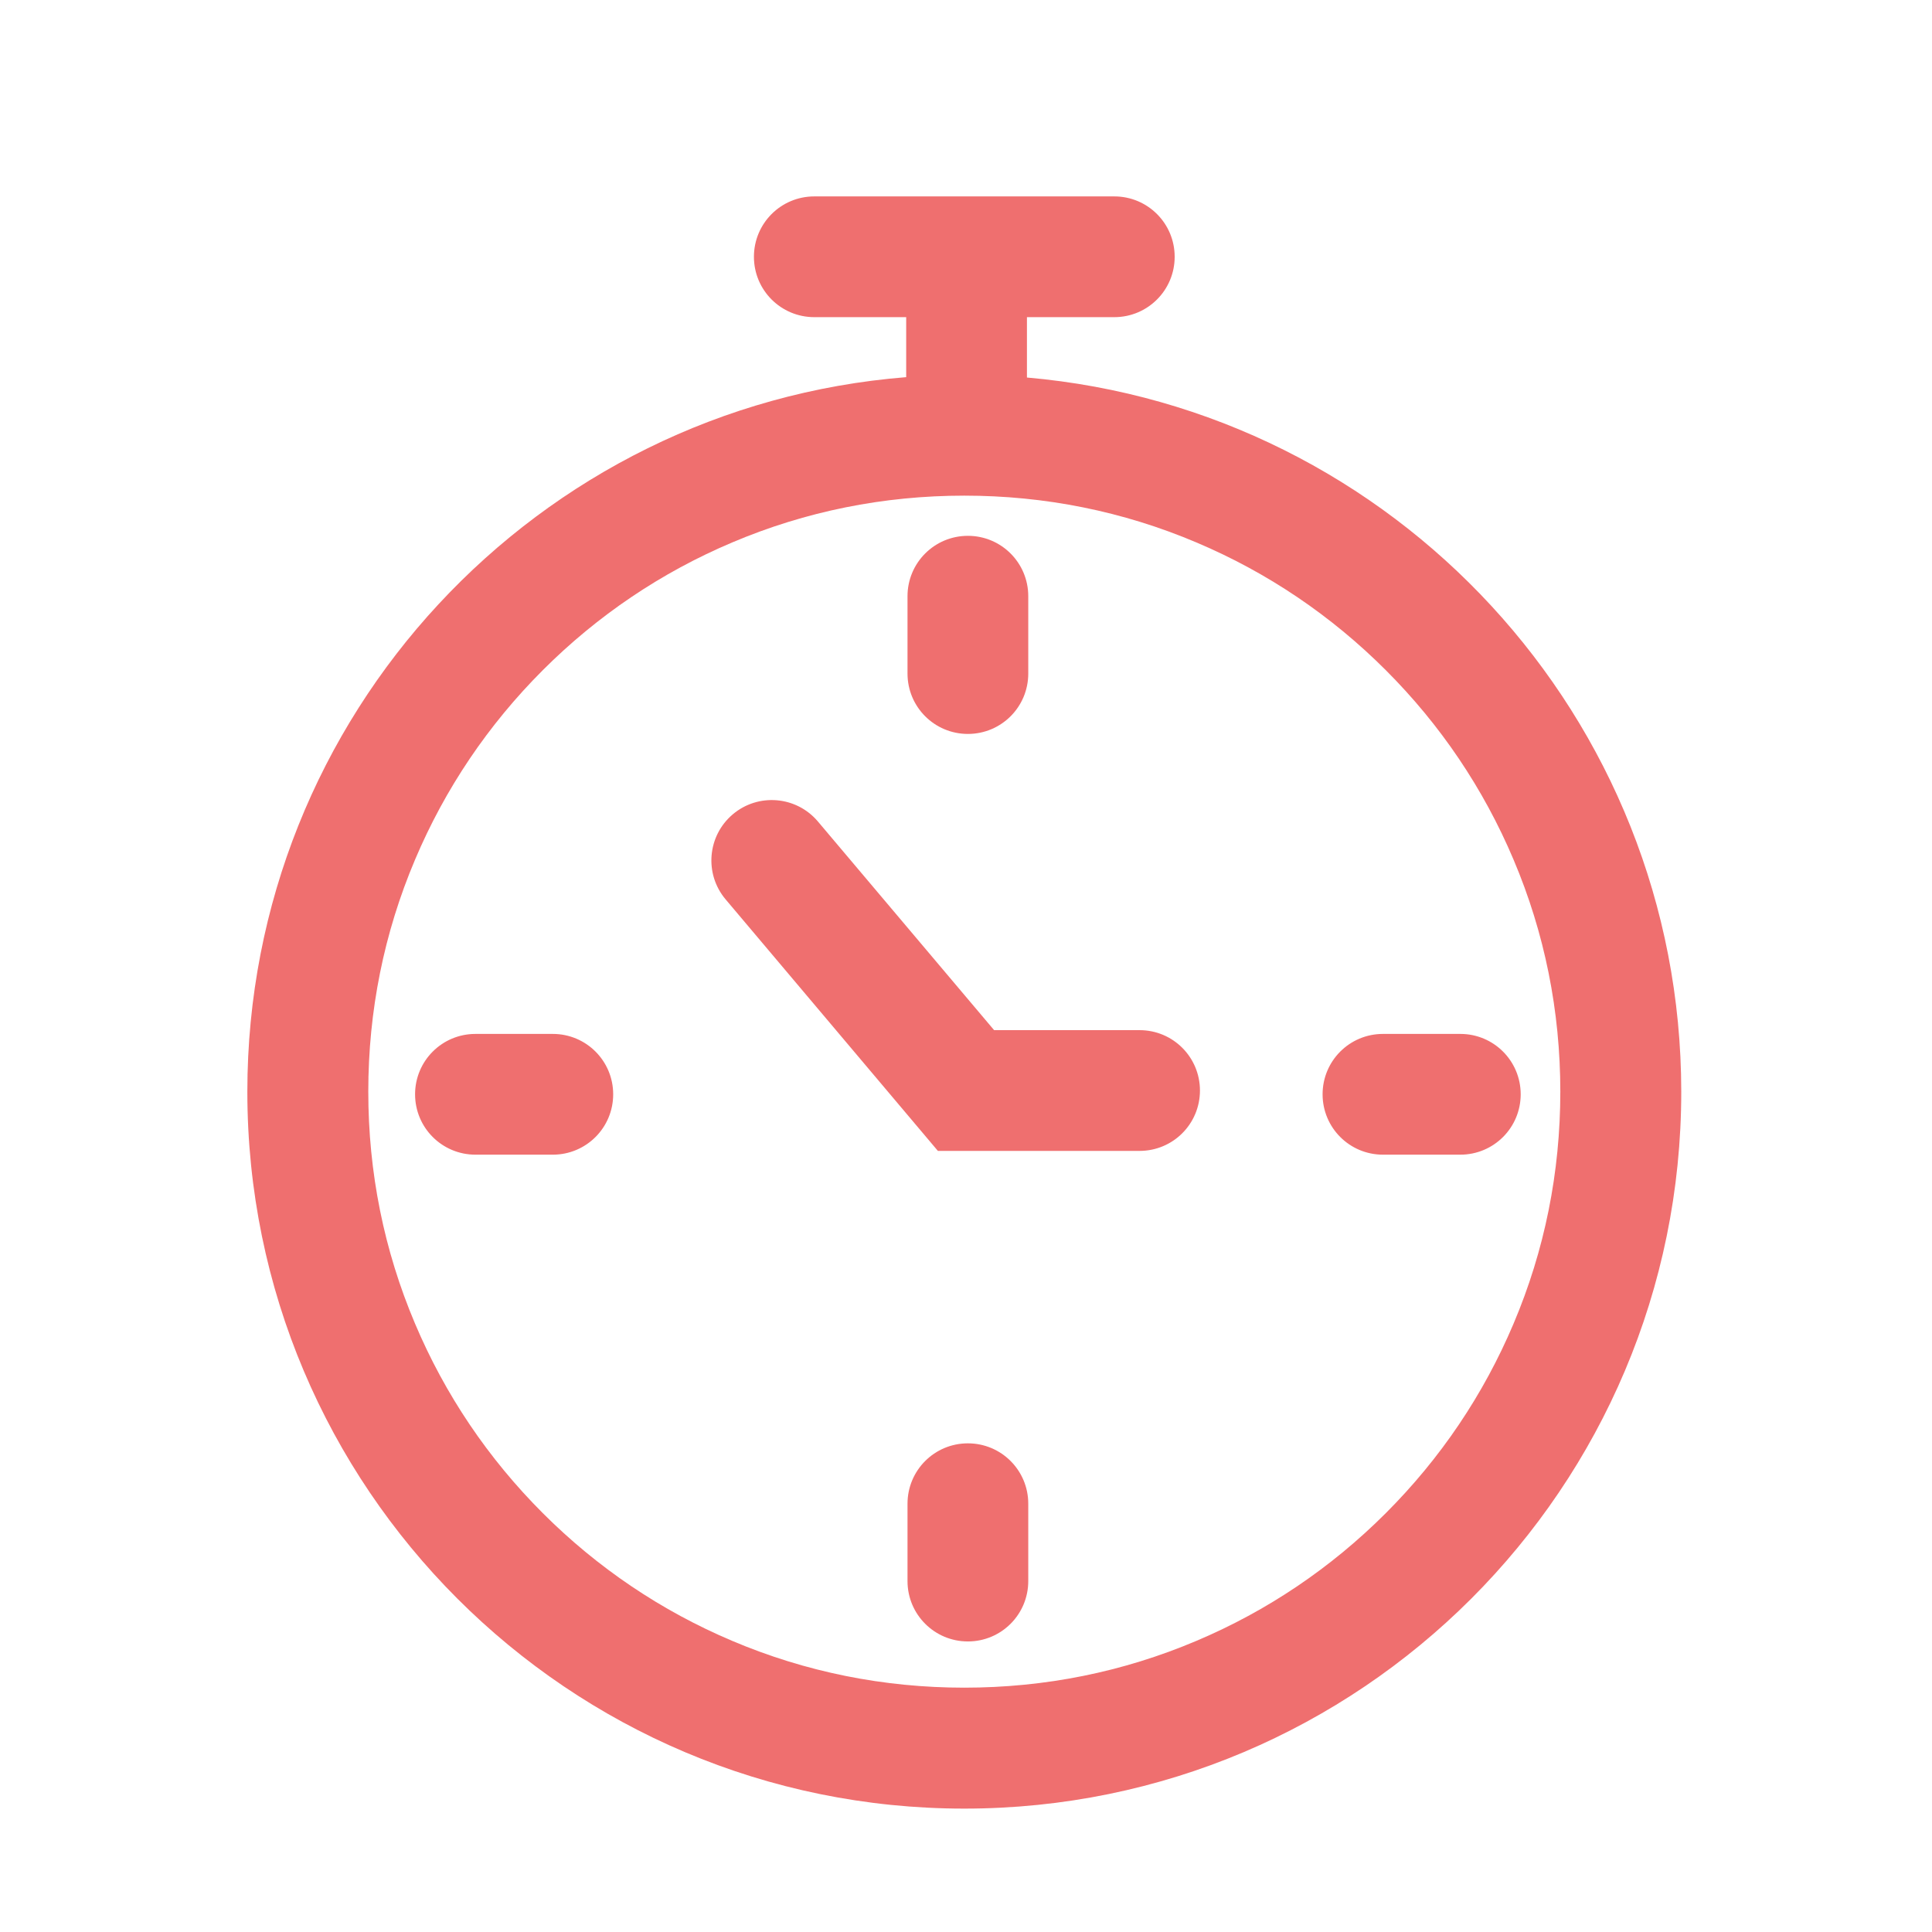
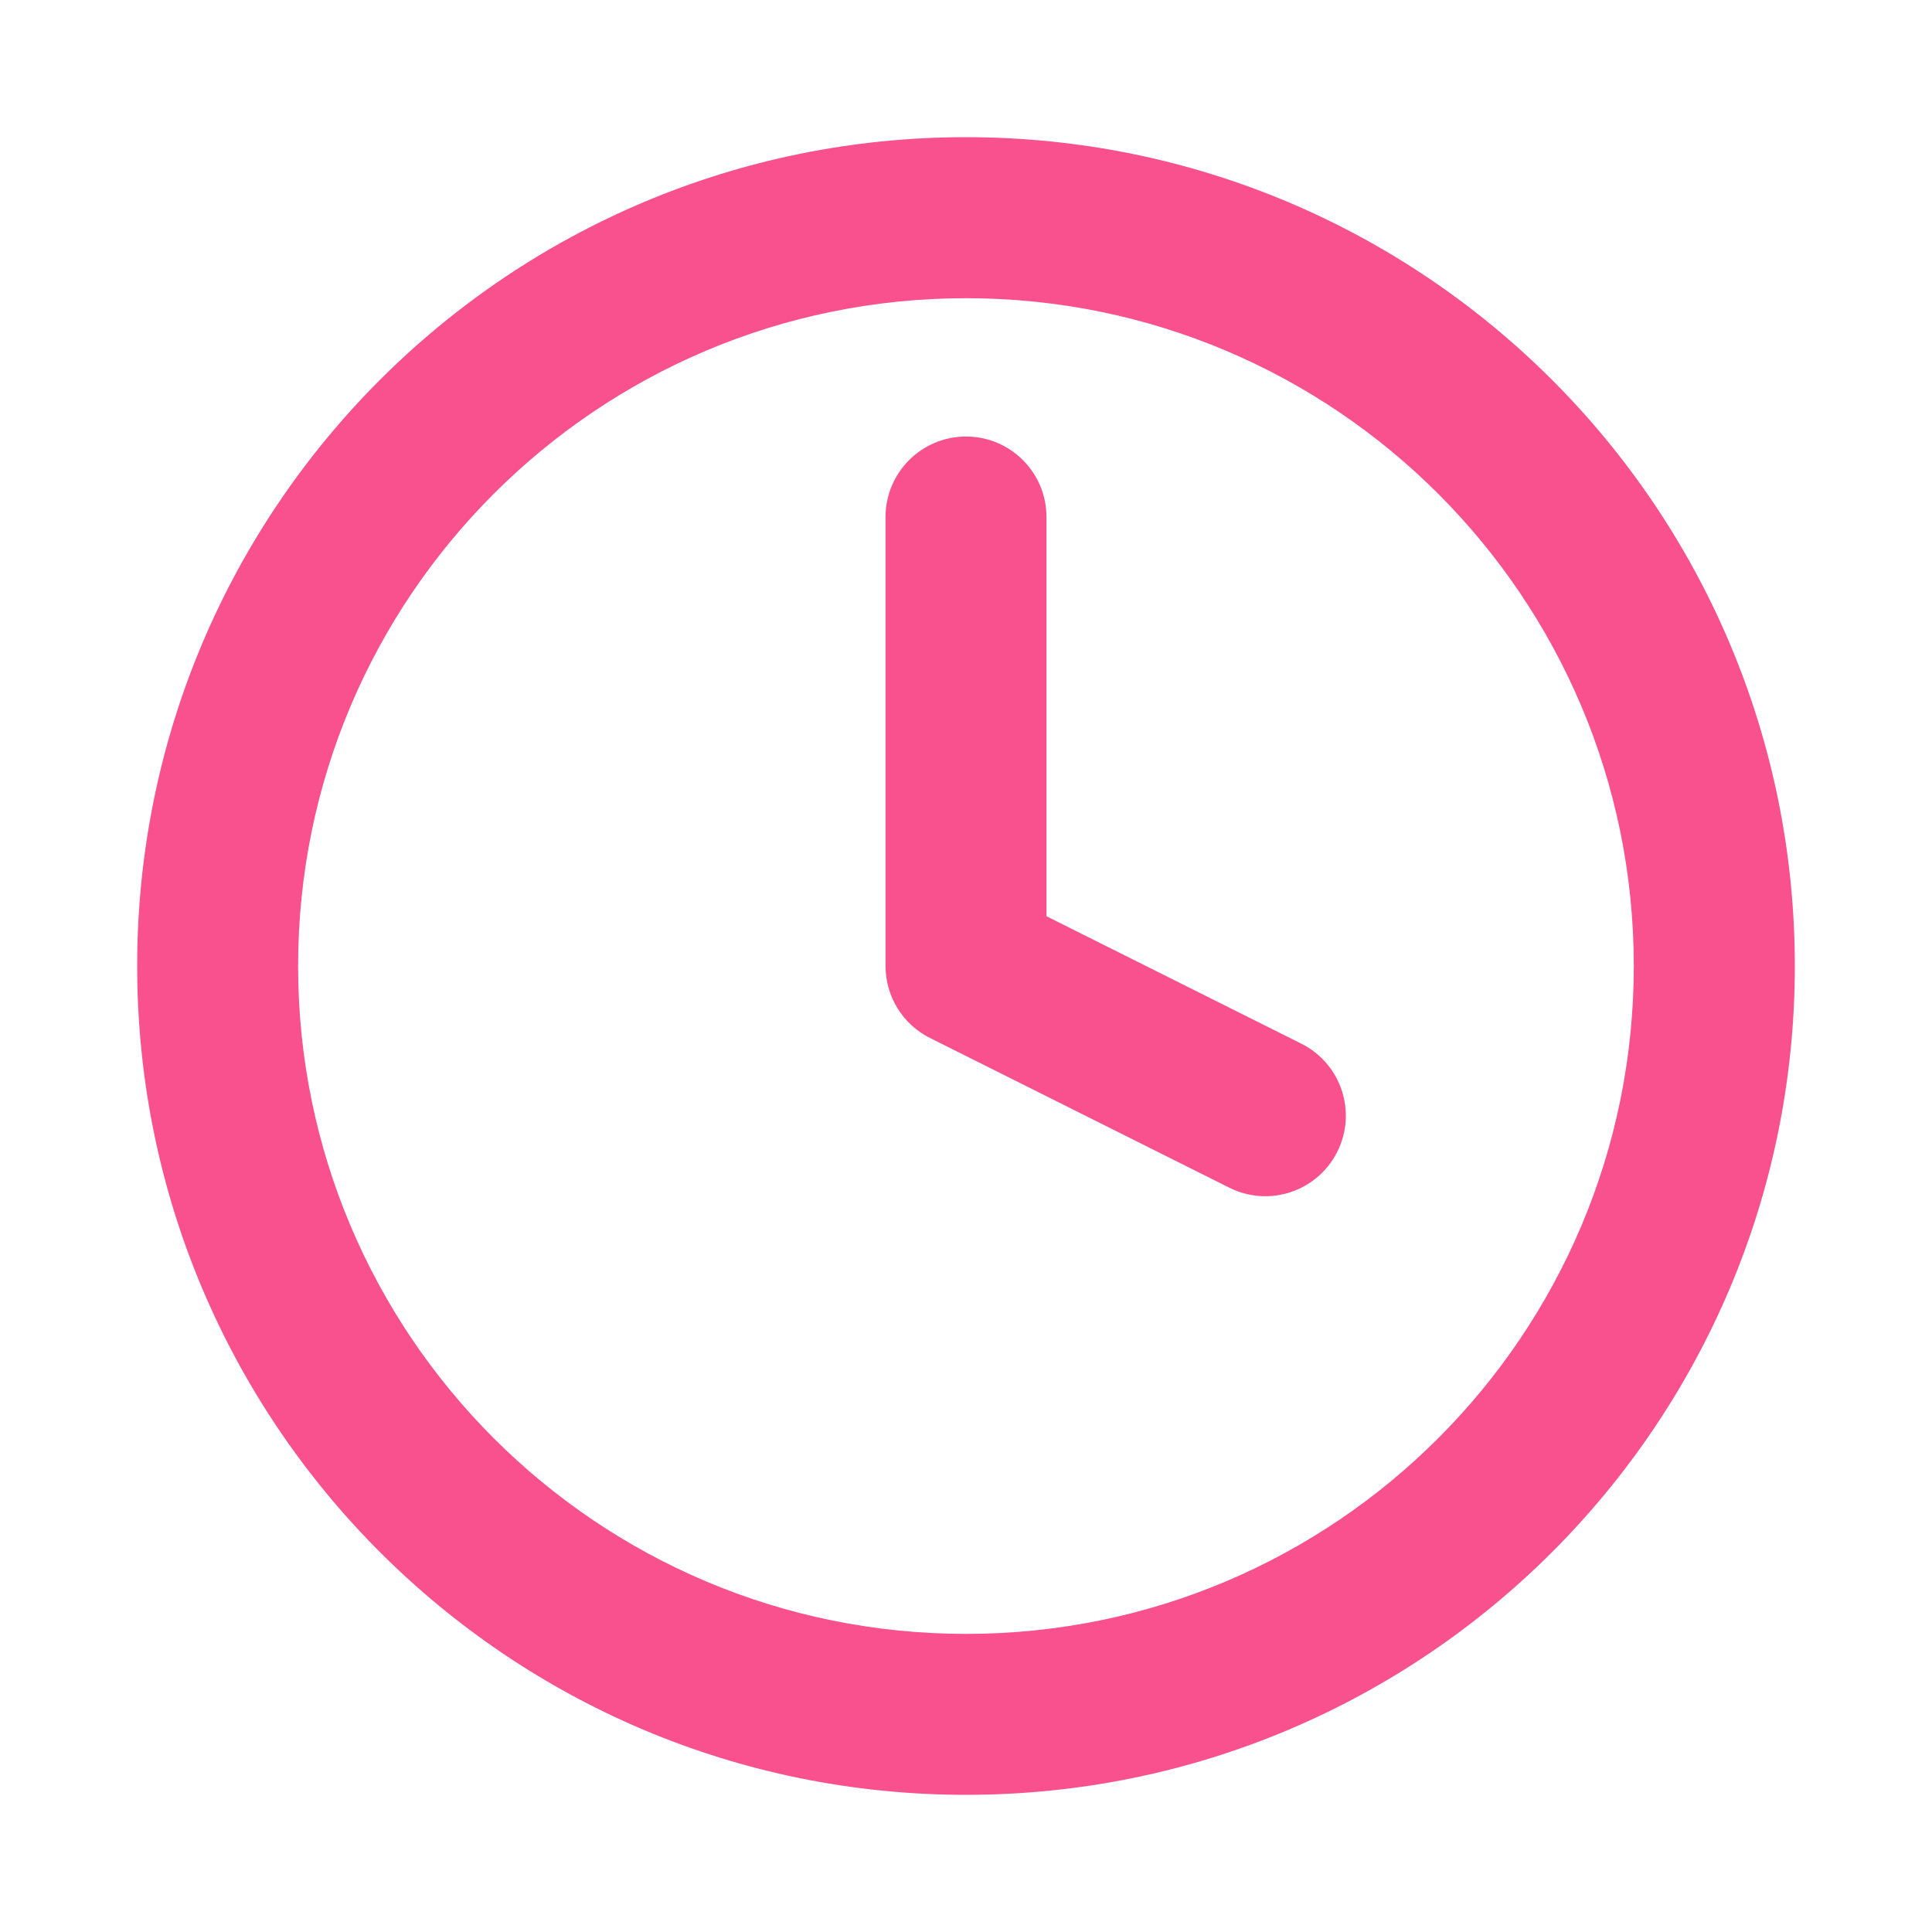
- <svg xmlns="http://www.w3.org/2000/svg" t="1713511518776" class="icon" viewBox="0 0 1024 1024" version="1.1" p-id="1498" width="128" height="128">
-   <path d="M544.3 200.1v-32h46.3c17.7 0 32-14.3 32-32s-14.3-32-32-32h-159c-17.7 0-32 14.3-32 32s14.3 32 32 32h48.7v31.8c-195.5 15.6-349.2 179.2-349.2 378.7 0 209.8 170.1 380 380 380s380-170.1 380-380C891 380 738.6 217 544.3 200.1zM734.5 802c-29 29-62.8 51.8-100.4 67.7-38.9 16.5-80.3 24.8-123 24.8s-84.1-8.3-123-24.8c-37.6-15.9-71.4-38.7-100.4-67.7s-51.8-62.8-67.7-100.4c-16.5-38.9-24.8-80.3-24.8-123s8.3-84.1 24.8-123c15.9-37.6 38.7-71.4 67.7-100.4s62.8-51.8 100.4-67.7c38.9-16.5 80.3-24.8 123-24.8s84.1 8.3 123 24.8c37.6 15.9 71.4 38.7 100.4 67.7s51.8 62.8 67.7 100.4c16.5 38.9 24.8 80.3 24.8 123s-8.3 84.1-24.8 123c-15.9 37.6-38.7 71.4-67.7 100.4z" fill="#EF6F6F" p-id="1499" />
-   <path d="M293 548h-41c-17.7 0-32 14.3-32 32s14.3 32 32 32h41c17.7 0 32-14.3 32-32s-14.3-32-32-32zM774 548h-41c-17.7 0-32 14.3-32 32s14.3 32 32 32h41c17.7 0 32-14.3 32-32s-14.3-32-32-32zM513 389c17.7 0 32-14.3 32-32v-41c0-17.7-14.3-32-32-32s-32 14.3-32 32v41c0 17.7 14.3 32 32 32zM513 765c-17.7 0-32 14.3-32 32v41c0 17.7 14.3 32 32 32s32-14.3 32-32v-41c0-17.7-14.3-32-32-32zM604 546h-77.1l-93.4-110.6c-11.4-13.5-31.6-15.2-45.1-3.8-13.5 11.4-15.2 31.6-3.8 45.1L497.1 610H604c17.7 0 32-14.3 32-32s-14.3-32-32-32z" fill="#EF6F6F" p-id="1500" />
+ <svg xmlns="http://www.w3.org/2000/svg" width="20" height="20" viewBox="0 0 20 20" fill="none">
+   <path fill-rule="evenodd" clip-rule="evenodd" d="M10 3.087C6.182 3.087 3.086 6.182 3.086 10C3.086 13.818 6.182 16.914 10 16.914C13.818 16.914 16.913 13.818 16.913 10C16.913 6.182 13.818 3.087 10 3.087ZM1.42 10C1.42 5.261 5.261 1.42 10 1.42C14.739 1.42 18.58 5.261 18.58 10C18.58 14.739 14.739 18.58 10 18.58C5.261 18.58 1.42 14.739 1.42 10ZM10 4.519C10.46 4.519 10.833 4.892 10.833 5.352V9.485L13.471 10.804C13.883 11.01 14.05 11.511 13.844 11.922C13.638 12.334 13.138 12.501 12.726 12.295L9.627 10.745C9.345 10.604 9.167 10.316 9.167 10V5.352C9.167 4.892 9.54 4.519 10 4.519Z" fill="#F9518E" />
</svg>
